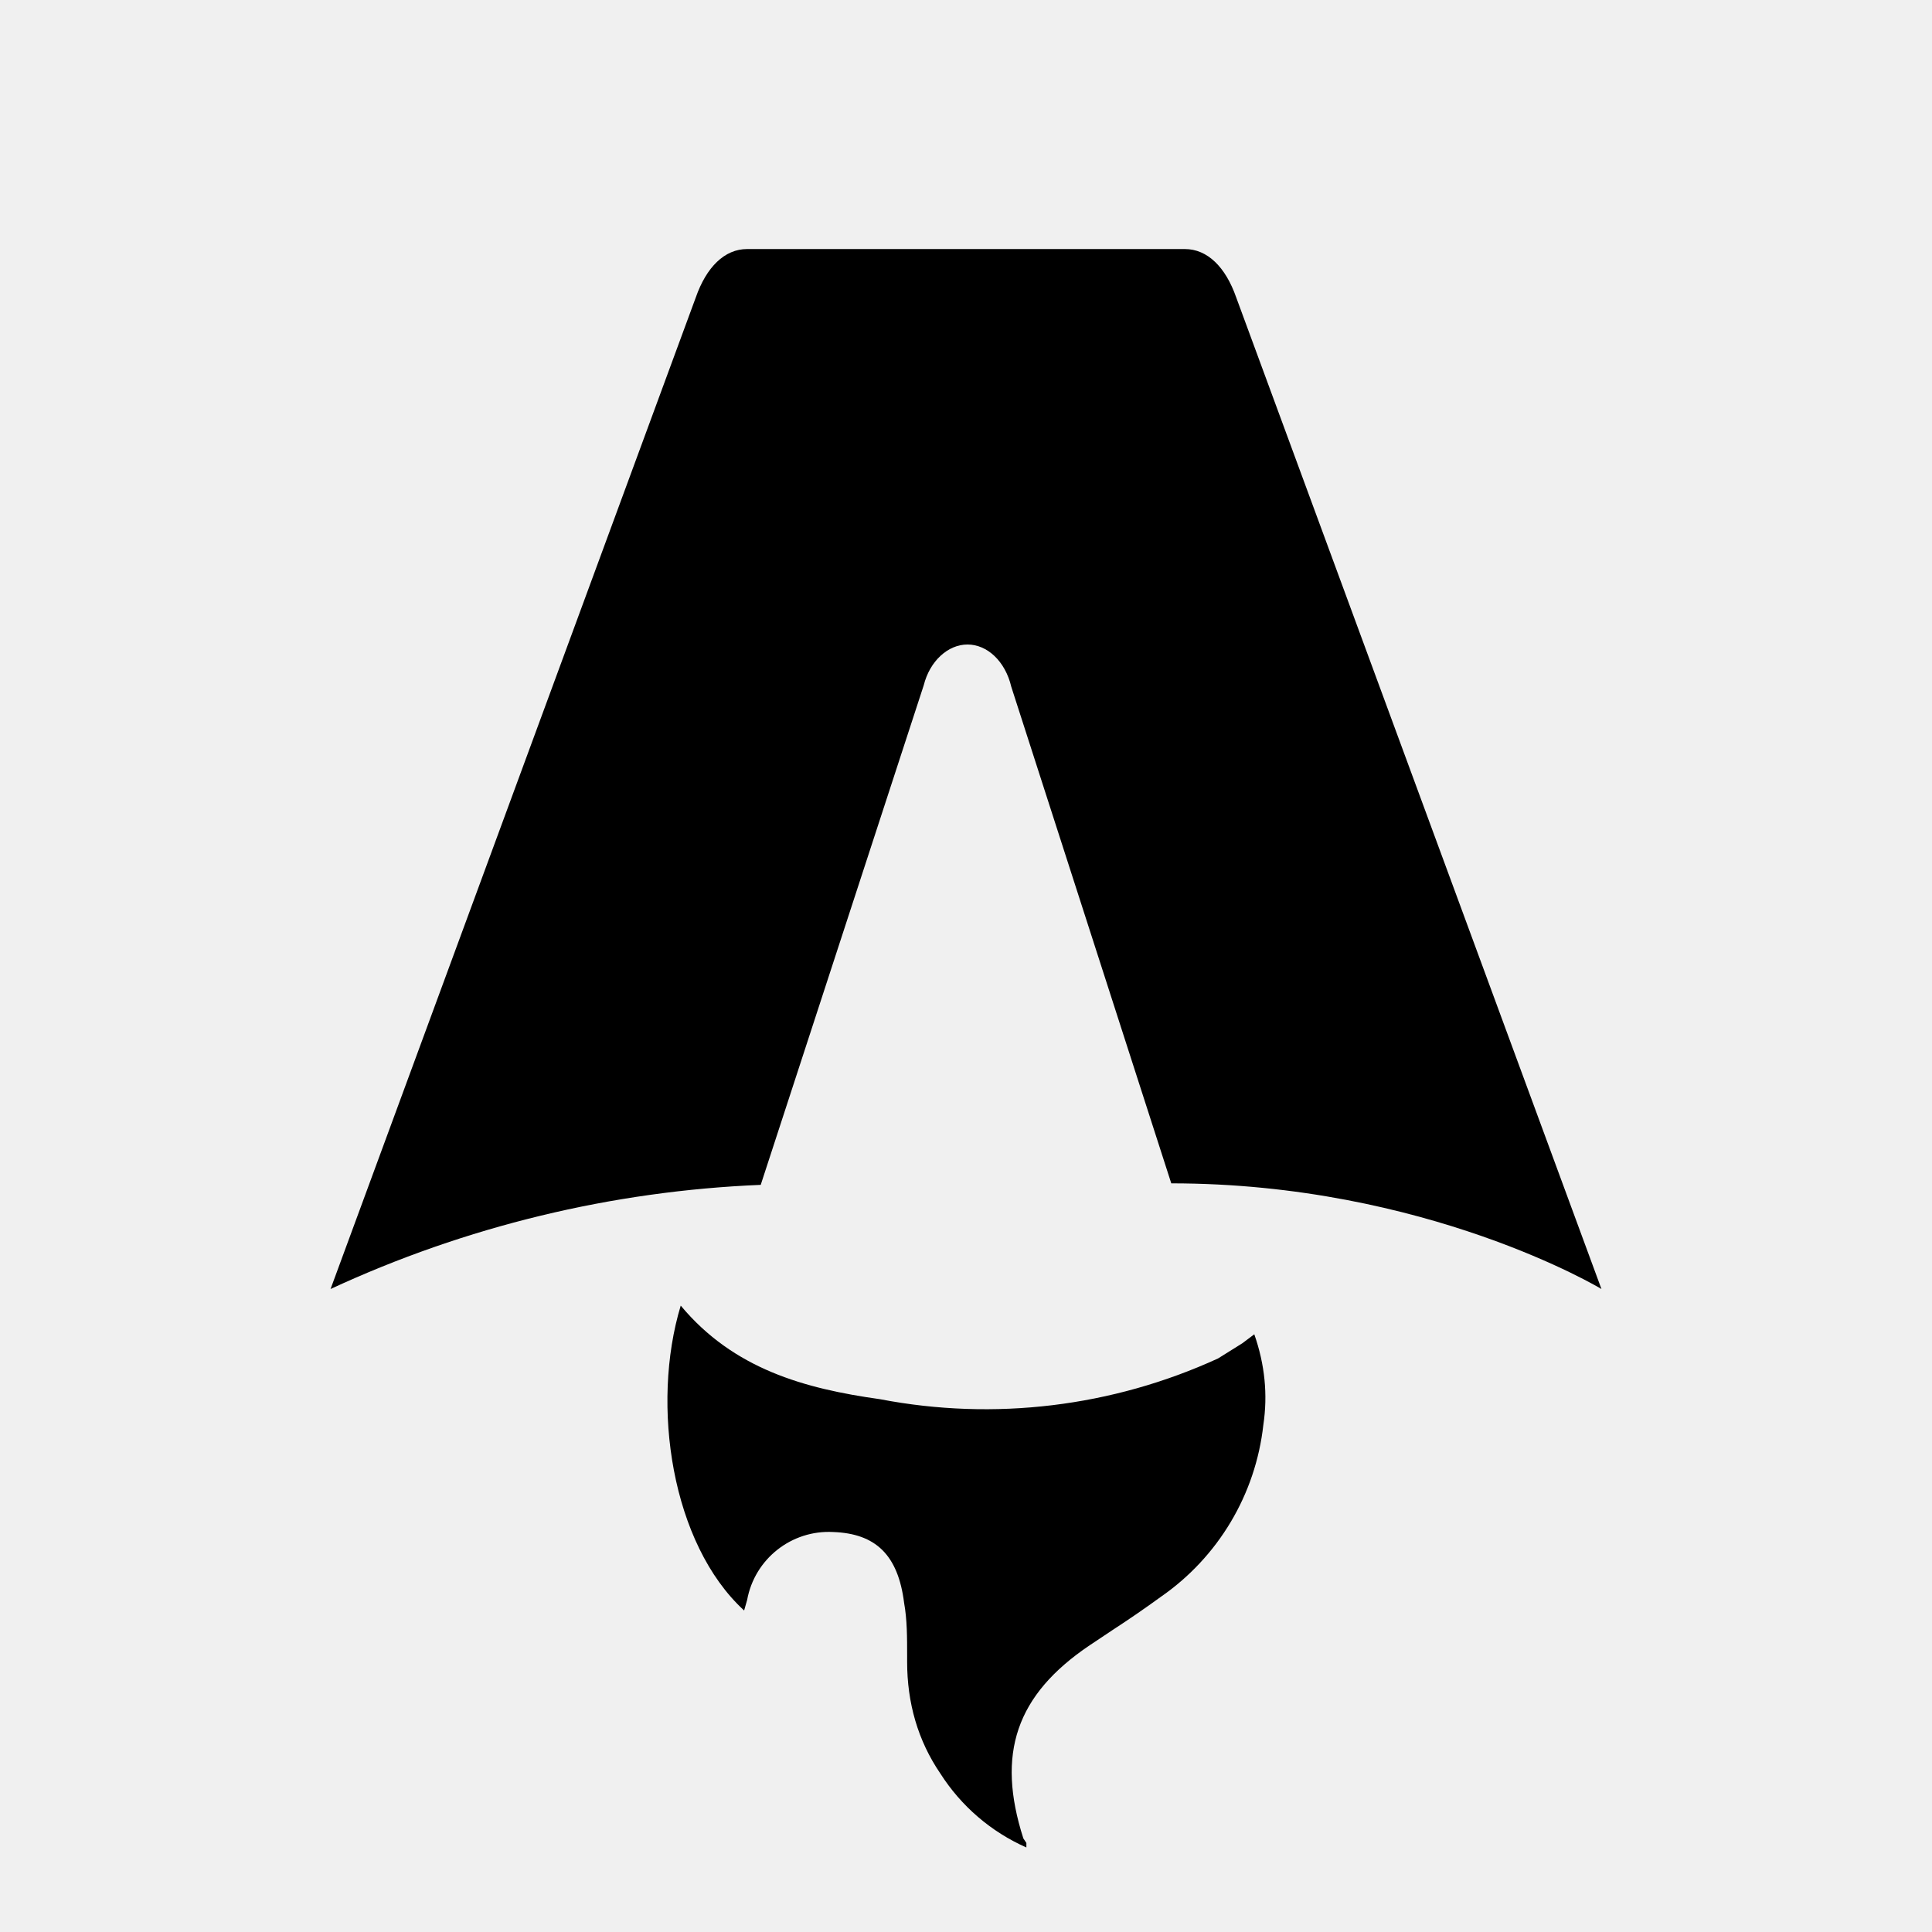
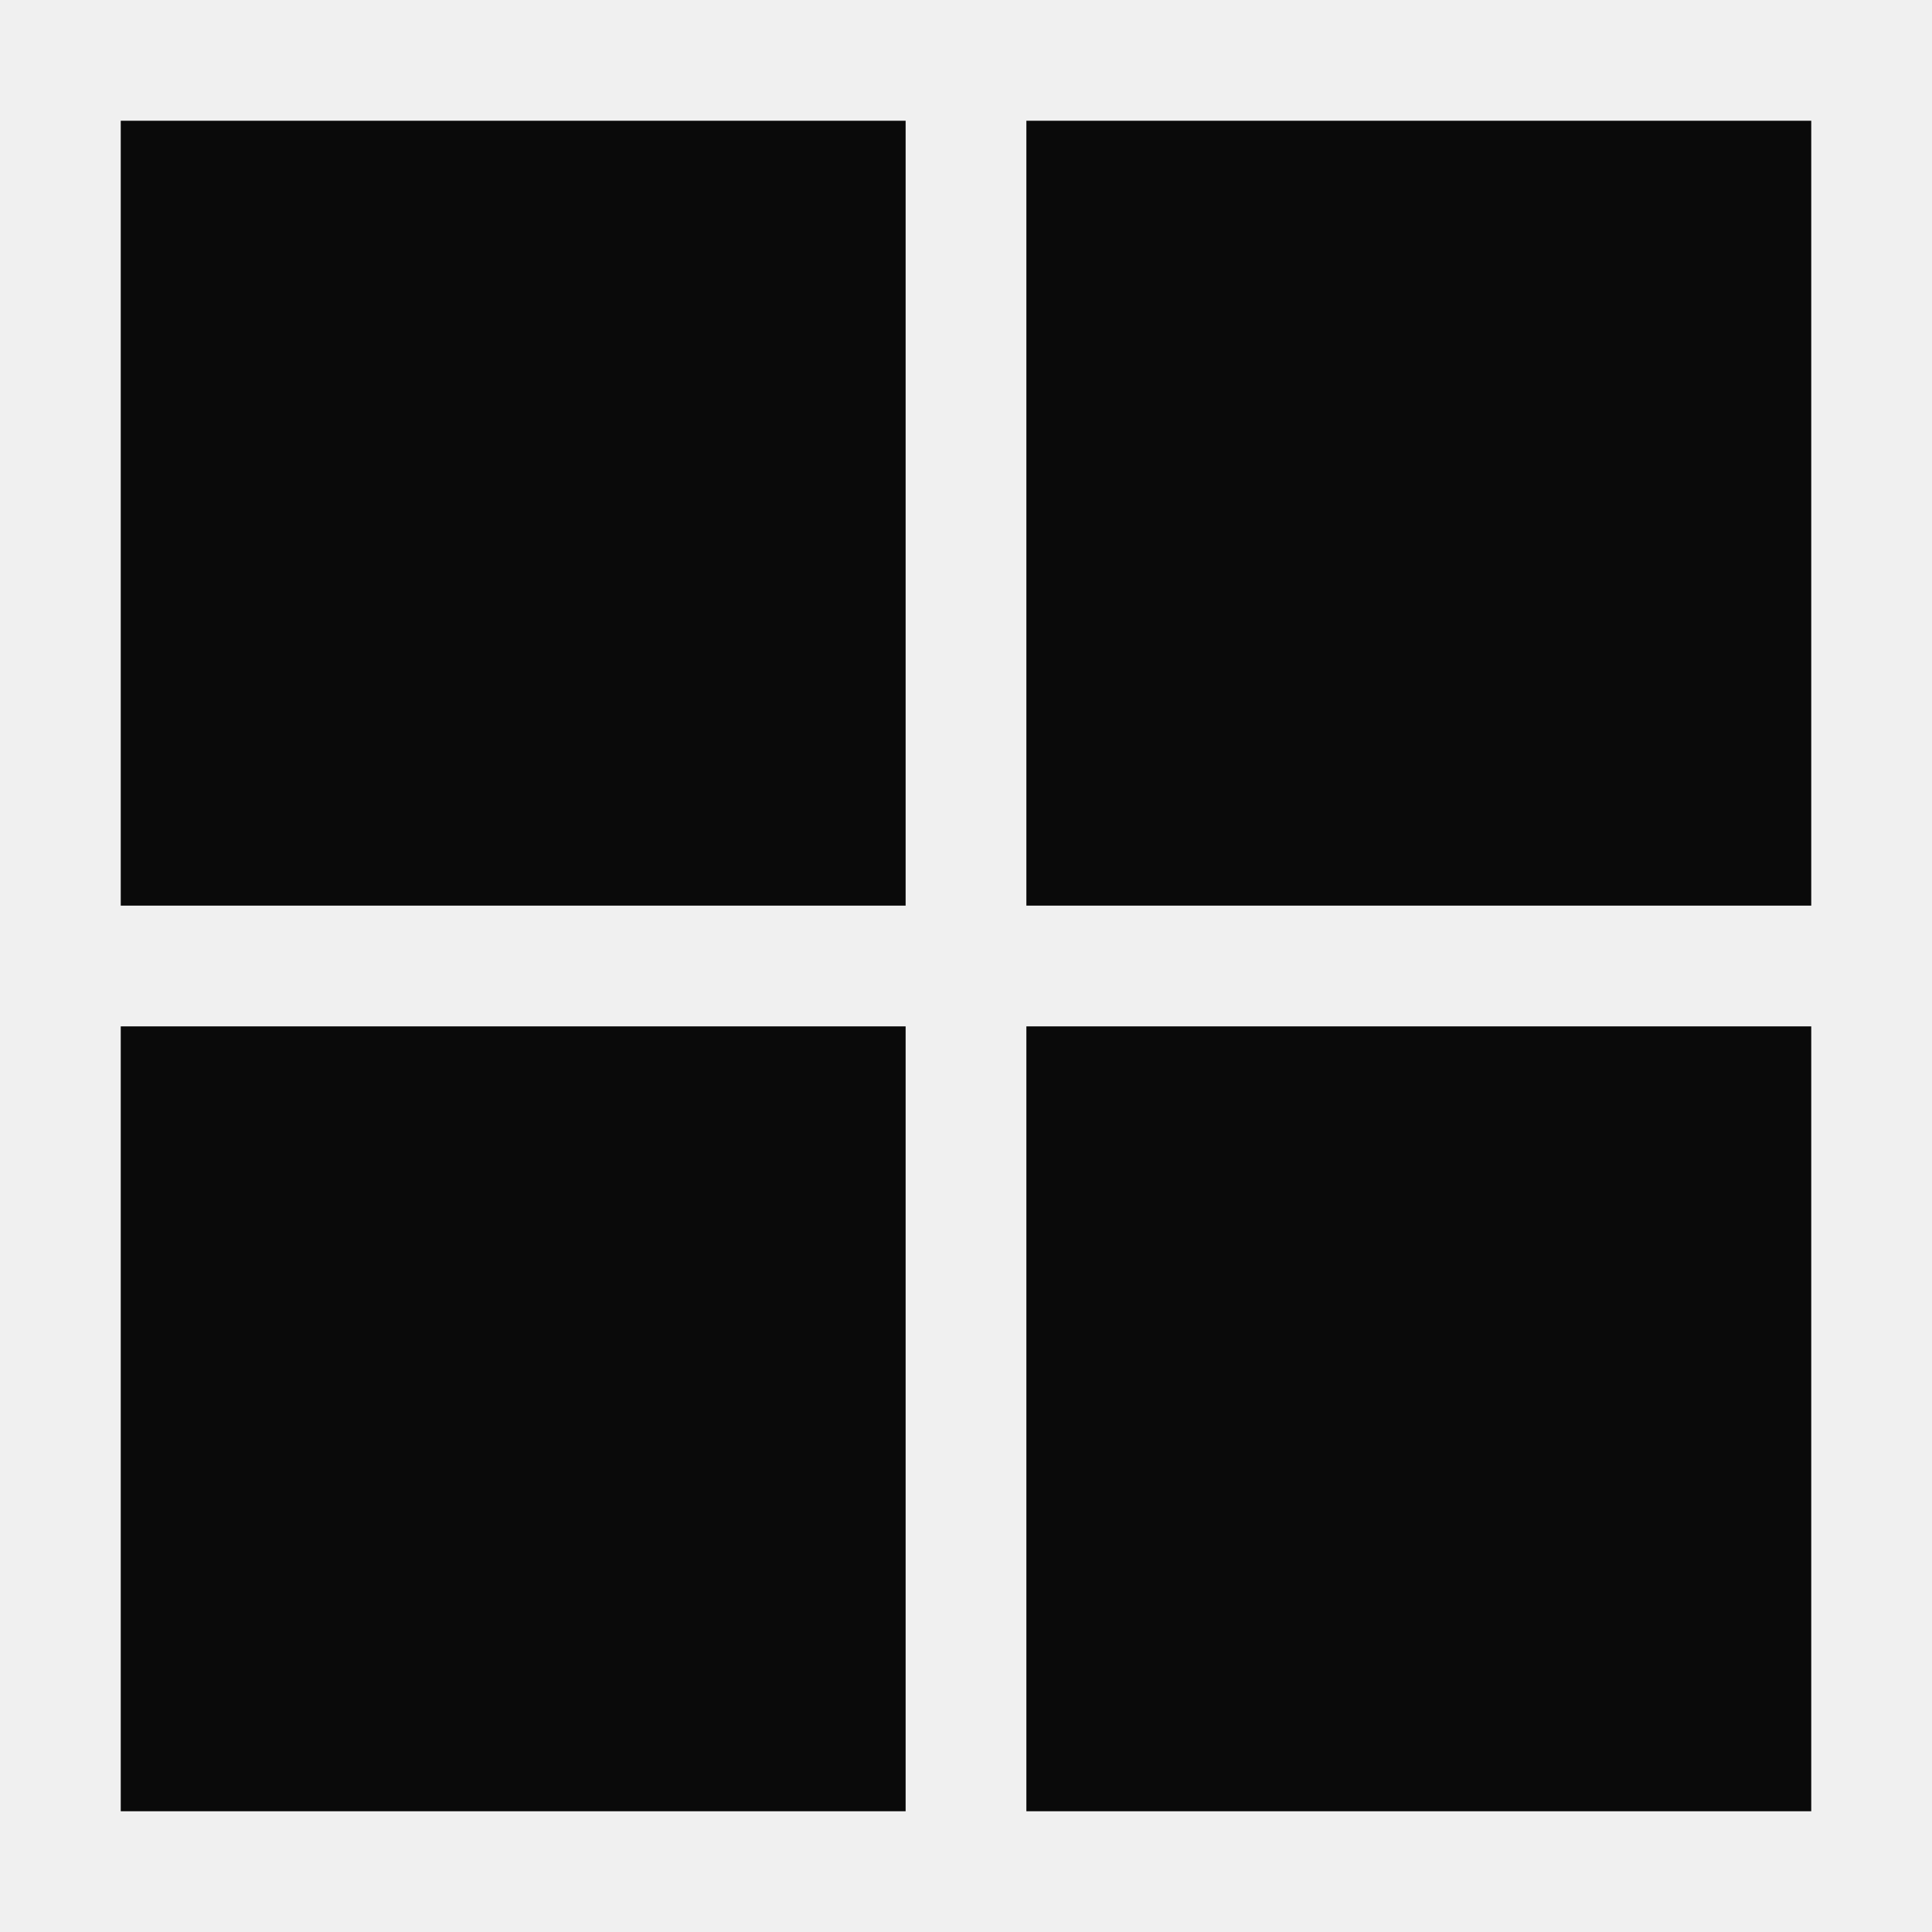
- <svg xmlns="http://www.w3.org/2000/svg" fill="none" viewBox="0 0 128 128">
-   <path d="M50.4 78.5a75.1 75.1 0 0 0-28.5 6.9l24.2-65.7c.7-2 1.9-3.2 3.4-3.2h29c1.5 0 2.7 1.2 3.4 3.2l24.2 65.7s-11.6-7-28.5-7L67 45.5c-.4-1.7-1.6-2.8-2.9-2.8-1.3 0-2.5 1.1-2.9 2.7L50.4 78.5Zm-1.1 28.2Zm-4.2-20.2c-2 6.6-.6 15.8 4.2 20.2a17.5 17.5 0 0 1 .2-.7 5.5 5.5 0 0 1 5.7-4.5c2.8.1 4.3 1.5 4.7 4.7.2 1.1.2 2.3.2 3.5v.4c0 2.7.7 5.2 2.2 7.4a13 13 0 0 0 5.7 4.9v-.3l-.2-.3c-1.8-5.6-.5-9.5 4.4-12.8l1.5-1a73 73 0 0 0 3.2-2.2 16 16 0 0 0 6.8-11.4c.3-2 .1-4-.6-6l-.8.6-1.6 1a37 37 0 0 1-22.4 2.7c-5-.7-9.7-2-13.2-6.2Z" />
-   <style>
-         path { fill: #000; }
-         @media (prefers-color-scheme: dark) {
-             path { fill: #FFF; }
-         }
-     </style>
+ <svg xmlns="http://www.w3.org/2000/svg" viewBox="0 0 32 32" fill="#0A0A0A">
+   <rect x="2" y="2" width="13" height="13" />
+   <rect x="17" y="2" width="13" height="13" />
+   <rect x="2" y="17" width="13" height="13" />
+   <rect x="17" y="17" width="13" height="13" />
</svg>
